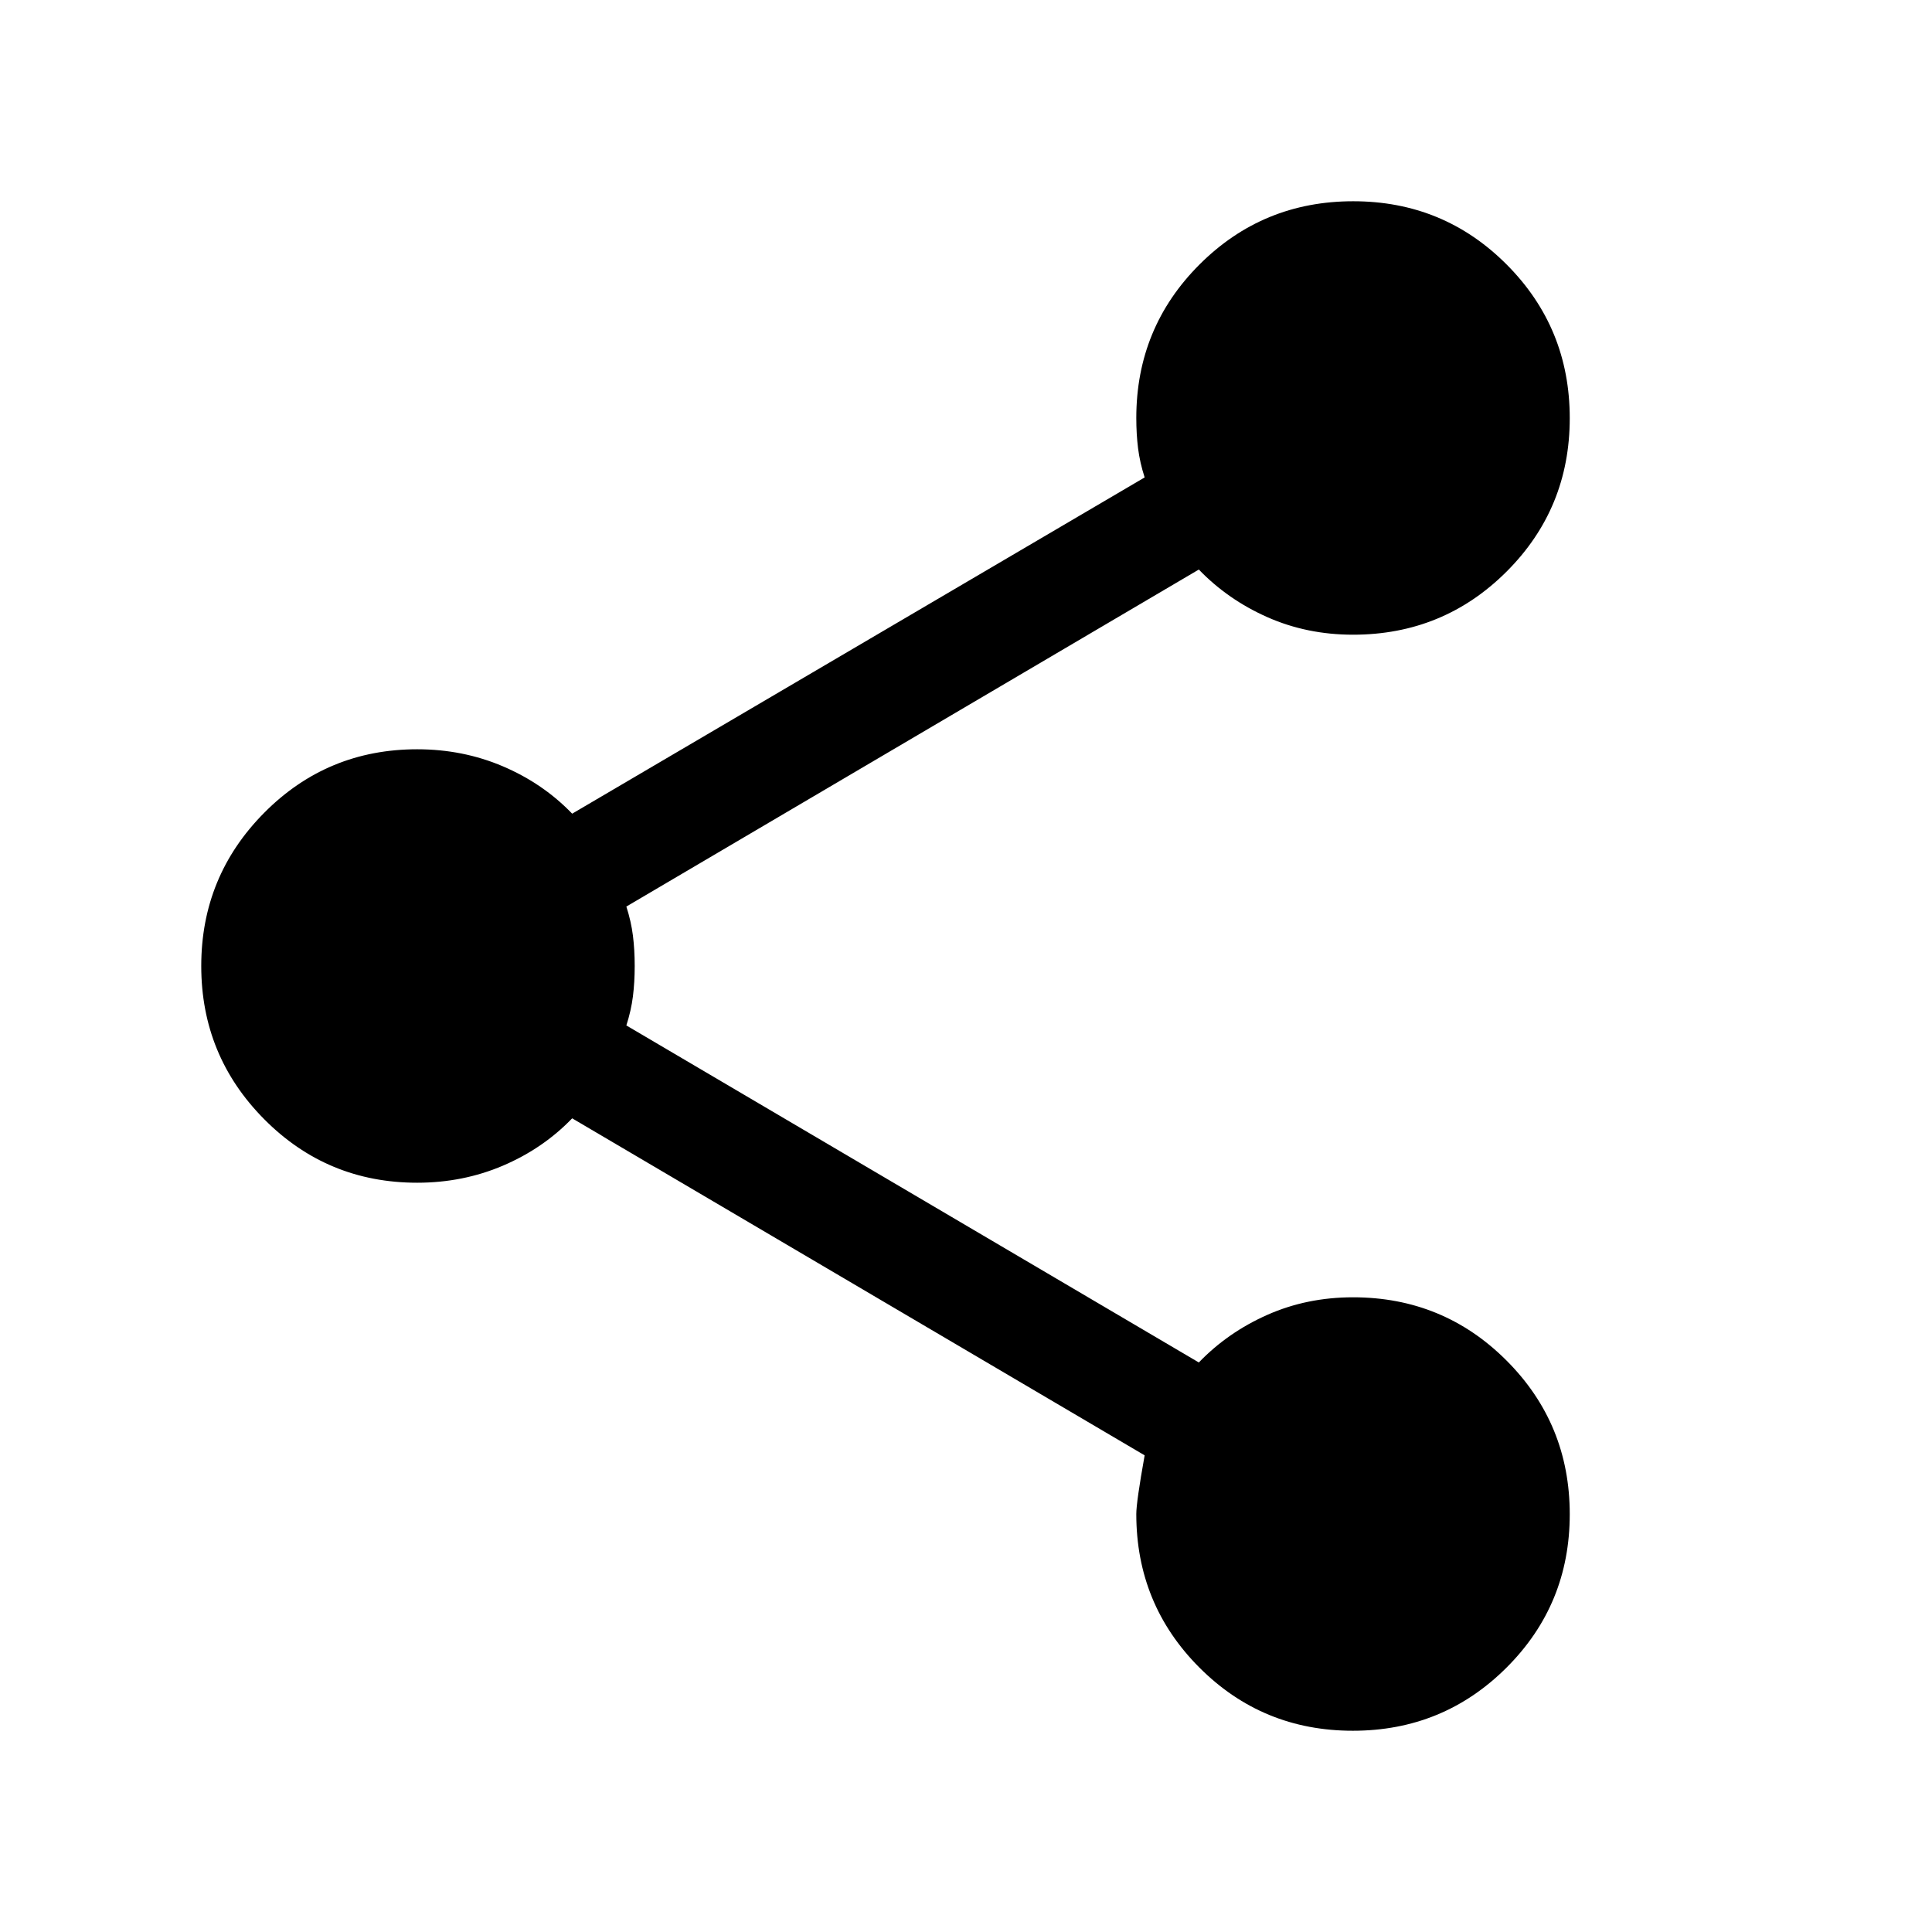
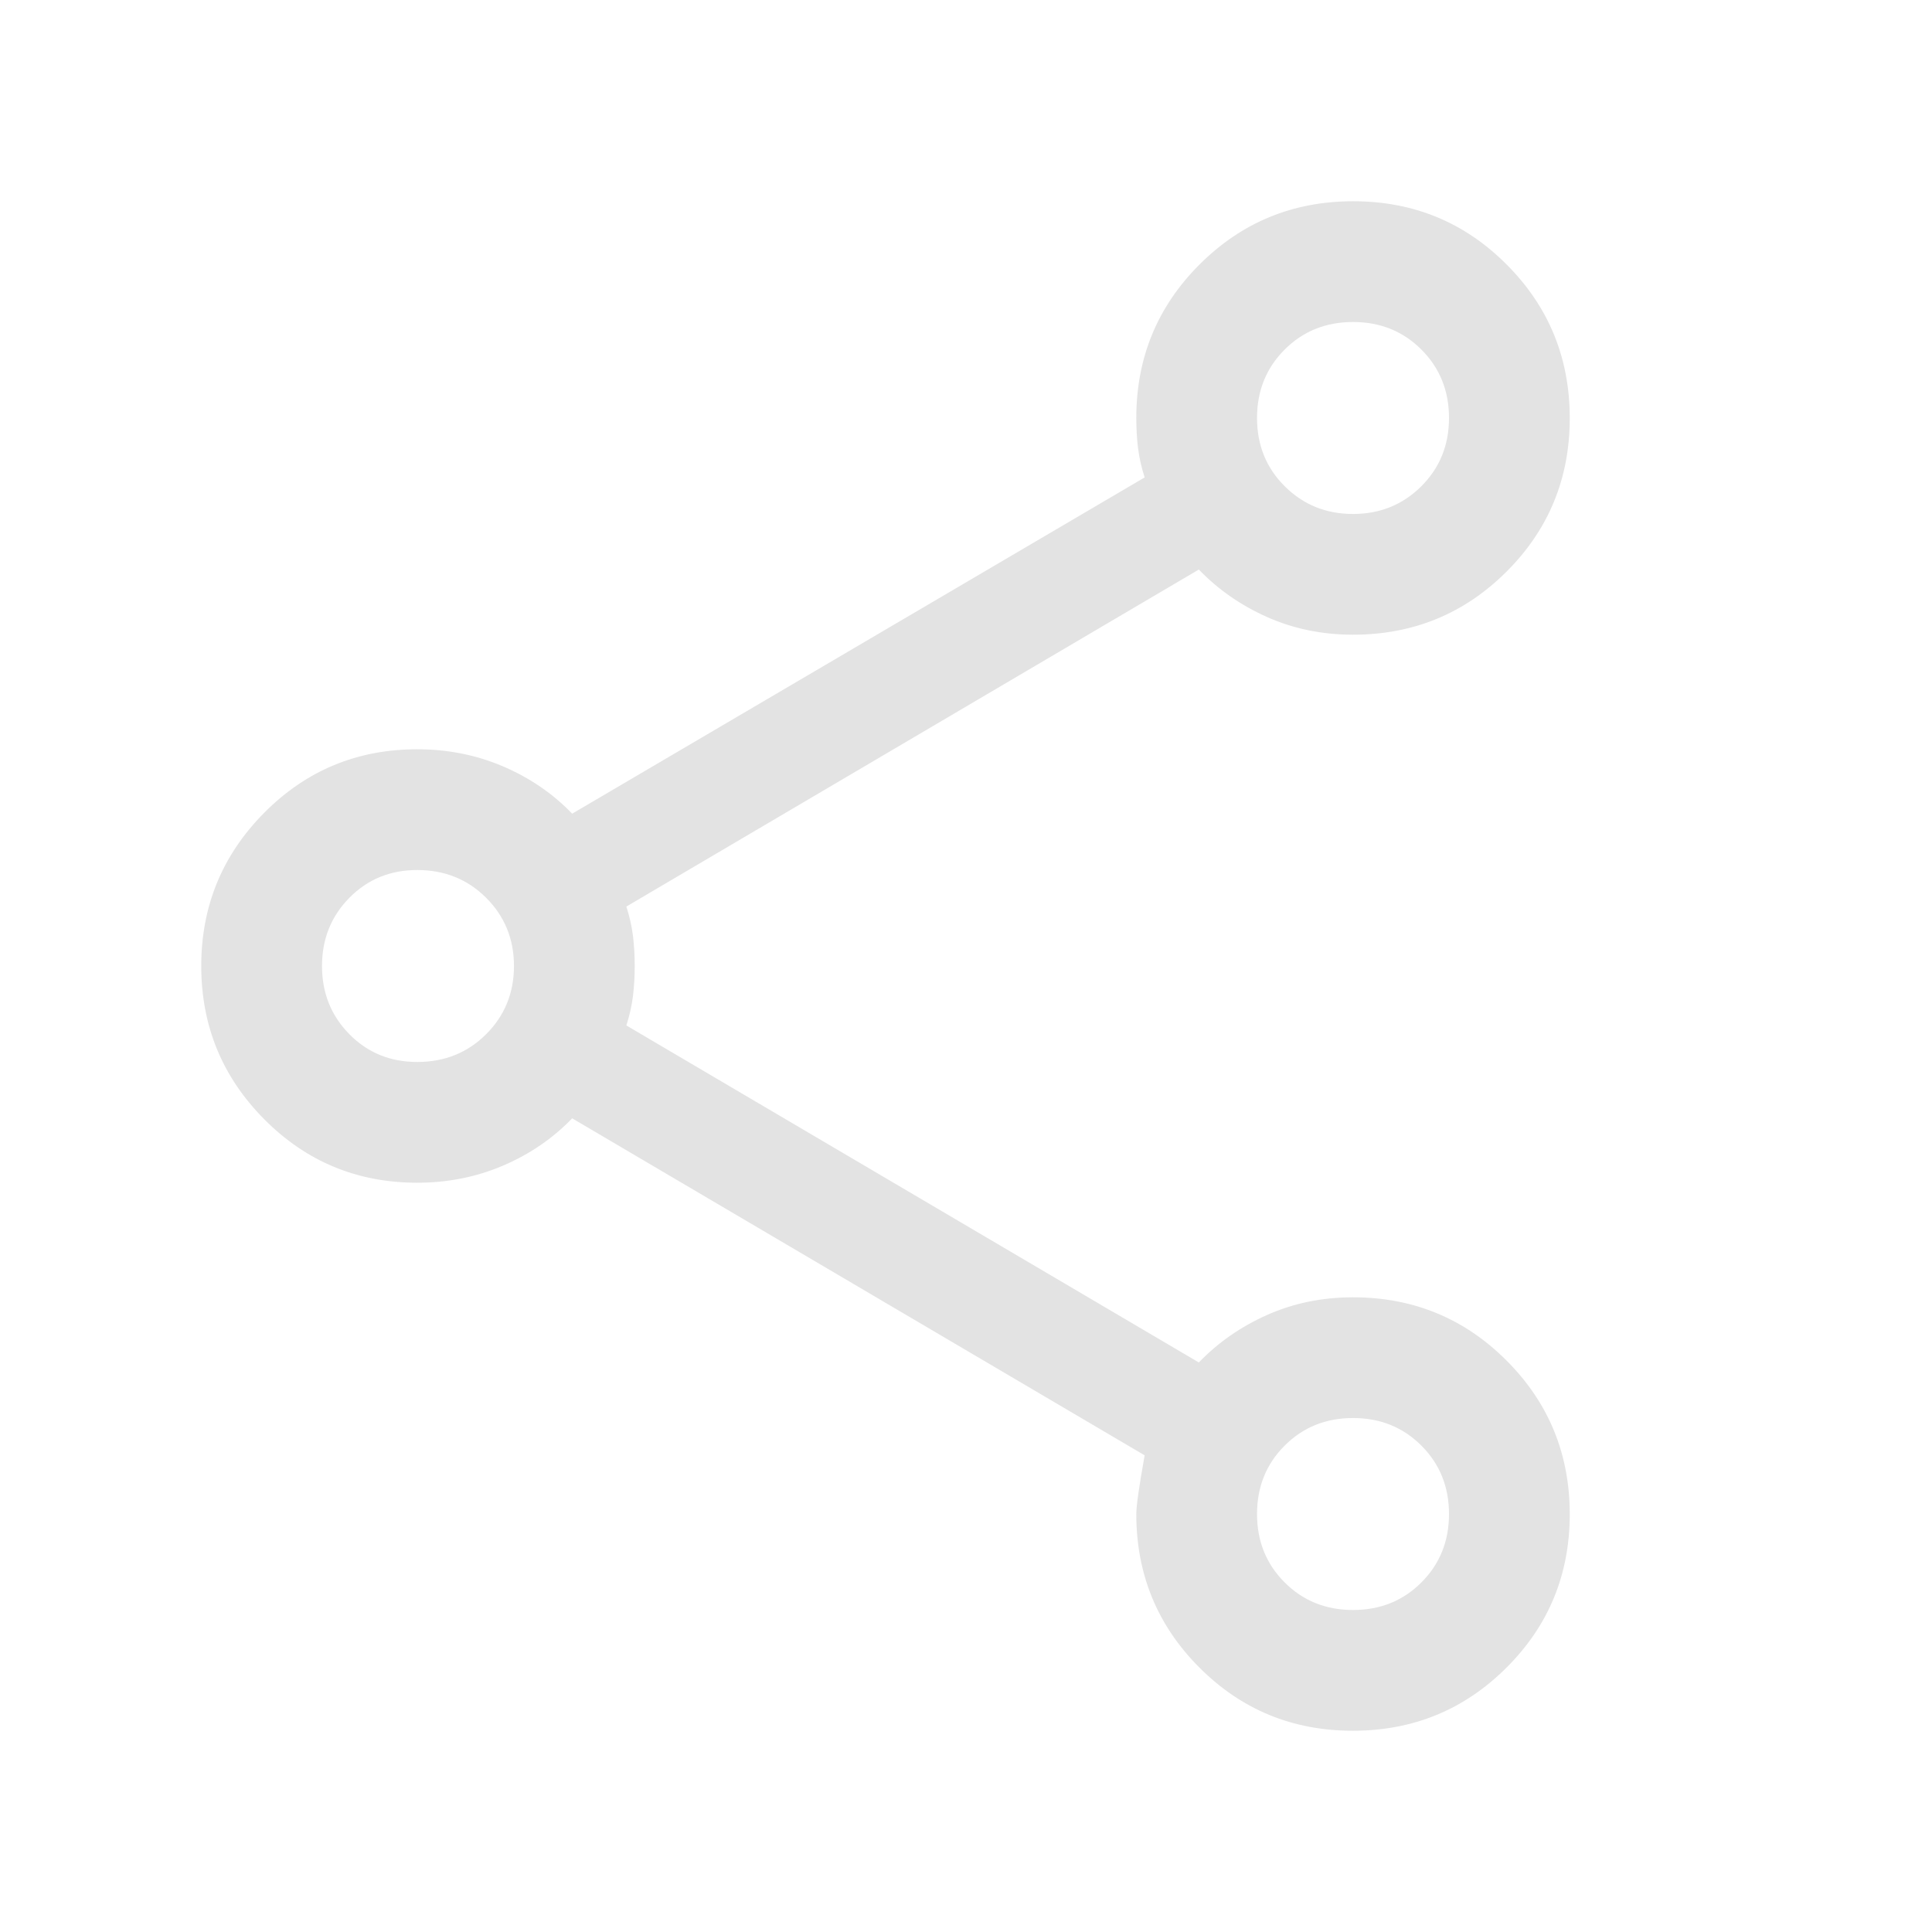
- <svg xmlns="http://www.w3.org/2000/svg" height="24px" viewBox="0 -960 960 960" width="24px" fill="currentColor">
-   <path d="M672.22-100q-44.91 0-76.26-31.41-31.34-31.41-31.34-76.28 0-6 4.15-29.16L284.31-404.31q-14.46 15-34.36 23.5t-42.64 8.5q-44.71 0-76.01-31.54Q100-435.39 100-480q0-44.61 31.3-76.15 31.3-31.54 76.01-31.54 22.74 0 42.64 8.5 19.9 8.5 34.36 23.5l284.46-167.08q-2.38-7.38-3.27-14.46-.88-7.08-.88-15.08 0-44.87 31.43-76.28Q627.49-860 672.4-860t76.25 31.44Q780-797.13 780-752.22q0 44.91-31.41 76.26-31.41 31.34-76.28 31.34-22.85 0-42.5-8.69Q610.15-662 595.69-677L311.23-509.54q2.38 7.39 3.27 14.46.88 7.08.88 15.08t-.88 15.08q-.89 7.07-3.27 14.46L595.69-283q14.46-15 34.12-23.69 19.65-8.69 42.5-8.69 44.87 0 76.28 31.43Q780-252.51 780-207.6t-31.44 76.25Q717.13-100 672.22-100Z" />
+ <svg xmlns="http://www.w3.org/2000/svg" height="24px" viewBox="0 -960 960 960" width="24px" fill="#e3e3e3">
+   <path d="M672.22-100q-44.91 0-76.26-31.41-31.34-31.41-31.34-76.28 0-6 4.15-29.16L284.31-404.31q-14.46 15-34.36 23.5t-42.64 8.5q-44.71 0-76.01-31.54Q100-435.39 100-480q0-44.61 31.3-76.15 31.3-31.54 76.01-31.54 22.74 0 42.64 8.5 19.9 8.5 34.36 23.5l284.46-167.08q-2.38-7.38-3.27-14.46-.88-7.08-.88-15.08 0-44.87 31.43-76.28Q627.49-860 672.4-860t76.25 31.44Q780-797.13 780-752.22q0 44.91-31.41 76.26-31.41 31.34-76.28 31.34-22.85 0-42.5-8.69Q610.15-662 595.69-677L311.23-509.54q2.38 7.39 3.27 14.46.88 7.08.88 15.08t-.88 15.08q-.89 7.07-3.27 14.46L595.69-283q14.46-15 34.12-23.69 19.65-8.69 42.5-8.69 44.87 0 76.28 31.43Q780-252.51 780-207.6t-31.44 76.25Q717.13-100 672.22-100Zm.09-60q20.27 0 33.98-13.71Q720-187.42 720-207.69q0-20.27-13.71-33.98-13.71-13.72-33.98-13.72-20.27 0-33.98 13.72-13.72 13.71-13.72 33.98 0 20.27 13.72 33.98Q652.04-160 672.31-160Zm-465-272.31q20.43 0 34.25-13.8 13.83-13.81 13.83-33.89t-13.83-33.89q-13.82-13.8-34.25-13.8-20.11 0-33.71 13.8Q160-500.08 160-480t13.6 33.89q13.6 13.8 33.71 13.8Zm498.88-286.02Q720-732.04 720-752.31q0-20.27-13.71-33.98Q692.58-800 672.31-800q-20.27 0-33.98 13.71-13.72 13.71-13.72 33.98 0 20.27 13.81 33.98 13.81 13.72 33.89 13.72 20.07 0 33.88-13.72Zm-33.88 510.64ZM207.69-480Zm464.62-272.31Z" />
</svg>
